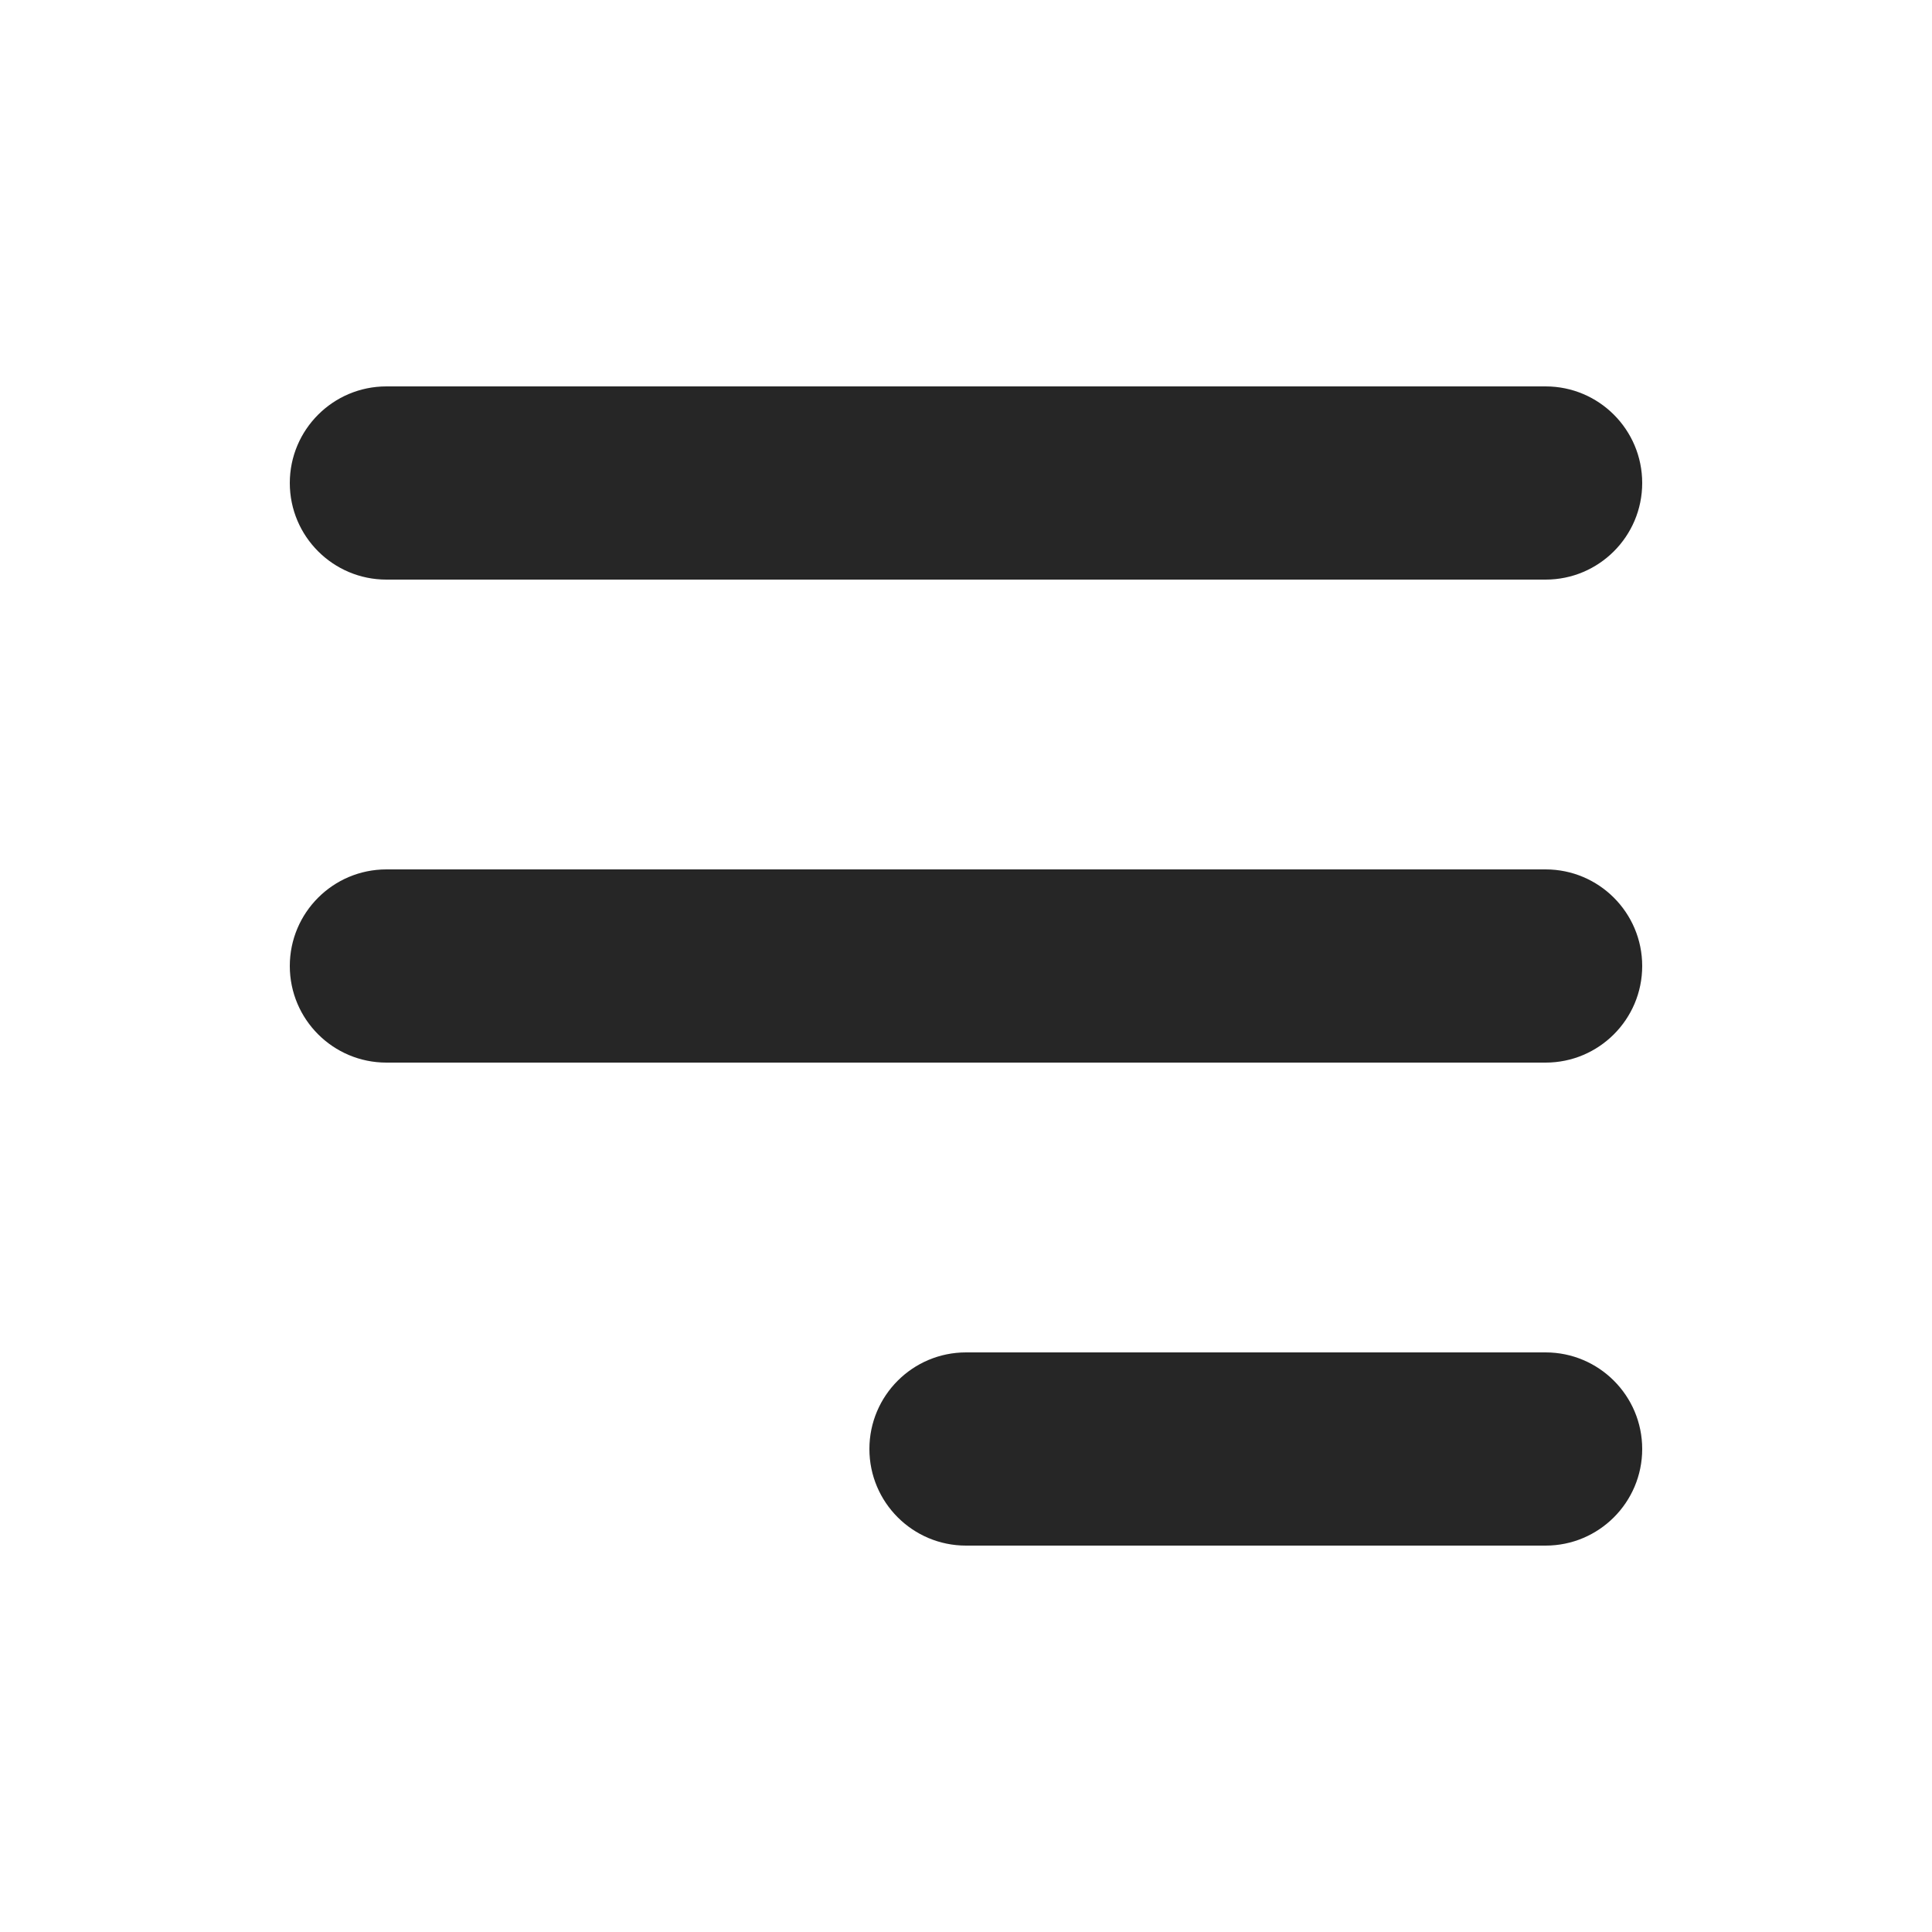
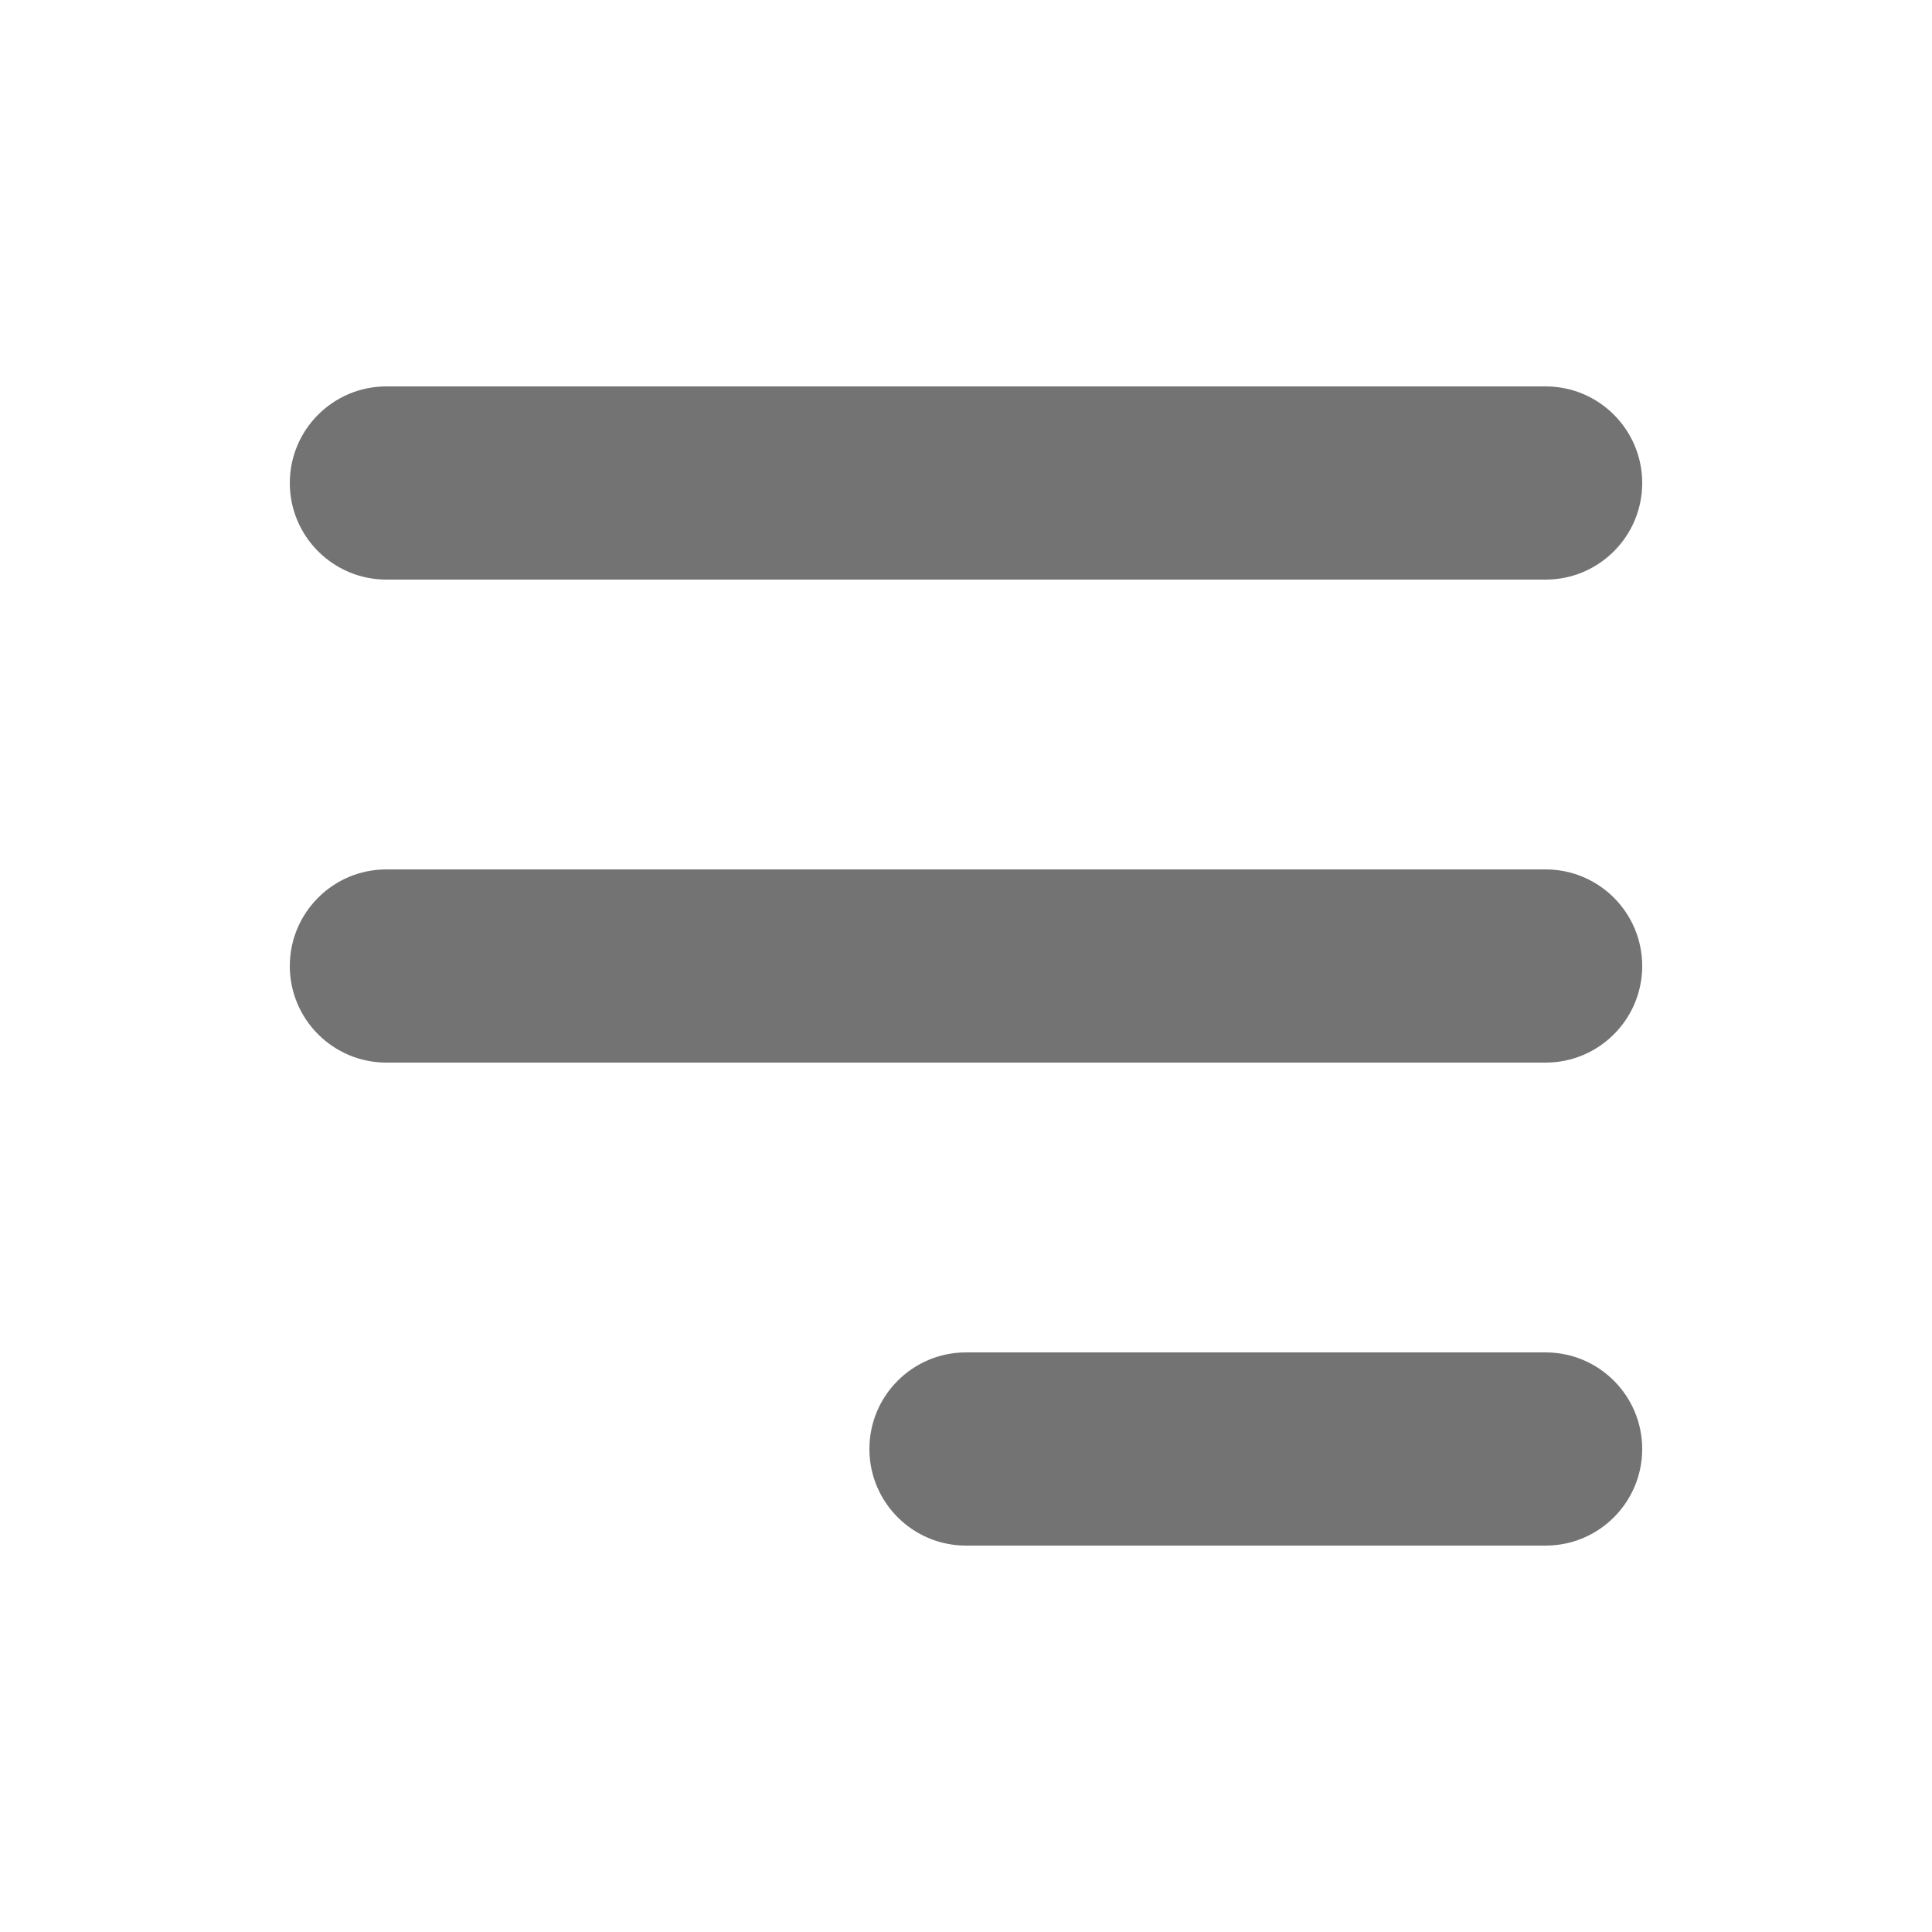
<svg xmlns="http://www.w3.org/2000/svg" width="20" height="20" viewBox="0 0 20 20" fill="none">
-   <path fill-rule="evenodd" clip-rule="evenodd" d="M3 5C3 4.448 3.448 4 4 4H16C16.552 4 17 4.448 17 5C17 5.552 16.552 6 16 6H4C3.448 6 3 5.552 3 5Z" fill="#262626" />
-   <path fill-rule="evenodd" clip-rule="evenodd" d="M3 10C3 9.448 3.448 9 4 9H16C16.552 9 17 9.448 17 10C17 10.552 16.552 11 16 11H4C3.448 11 3 10.552 3 10Z" fill="#262626" />
-   <path fill-rule="evenodd" clip-rule="evenodd" d="M9 15C9 14.448 9.448 14 10 14H16C16.552 14 17 14.448 17 15C17 15.552 16.552 16 16 16H10C9.448 16 9 15.552 9 15Z" fill="#262626" />
+   <path fill-rule="evenodd" clip-rule="evenodd" d="M3 5C3 4.448 3.448 4 4 4H16C16.552 4 17 4.448 17 5C17 5.552 16.552 6 16 6H4C3.448 6 3 5.552 3 5Z" fill="#737373" />
+   <path fill-rule="evenodd" clip-rule="evenodd" d="M3 10C3 9.448 3.448 9 4 9H16C16.552 9 17 9.448 17 10C17 10.552 16.552 11 16 11H4C3.448 11 3 10.552 3 10Z" fill="#737373" />
+   <path fill-rule="evenodd" clip-rule="evenodd" d="M9 15C9 14.448 9.448 14 10 14H16C16.552 14 17 14.448 17 15C17 15.552 16.552 16 16 16H10C9.448 16 9 15.552 9 15Z" fill="#737373" />
</svg>
